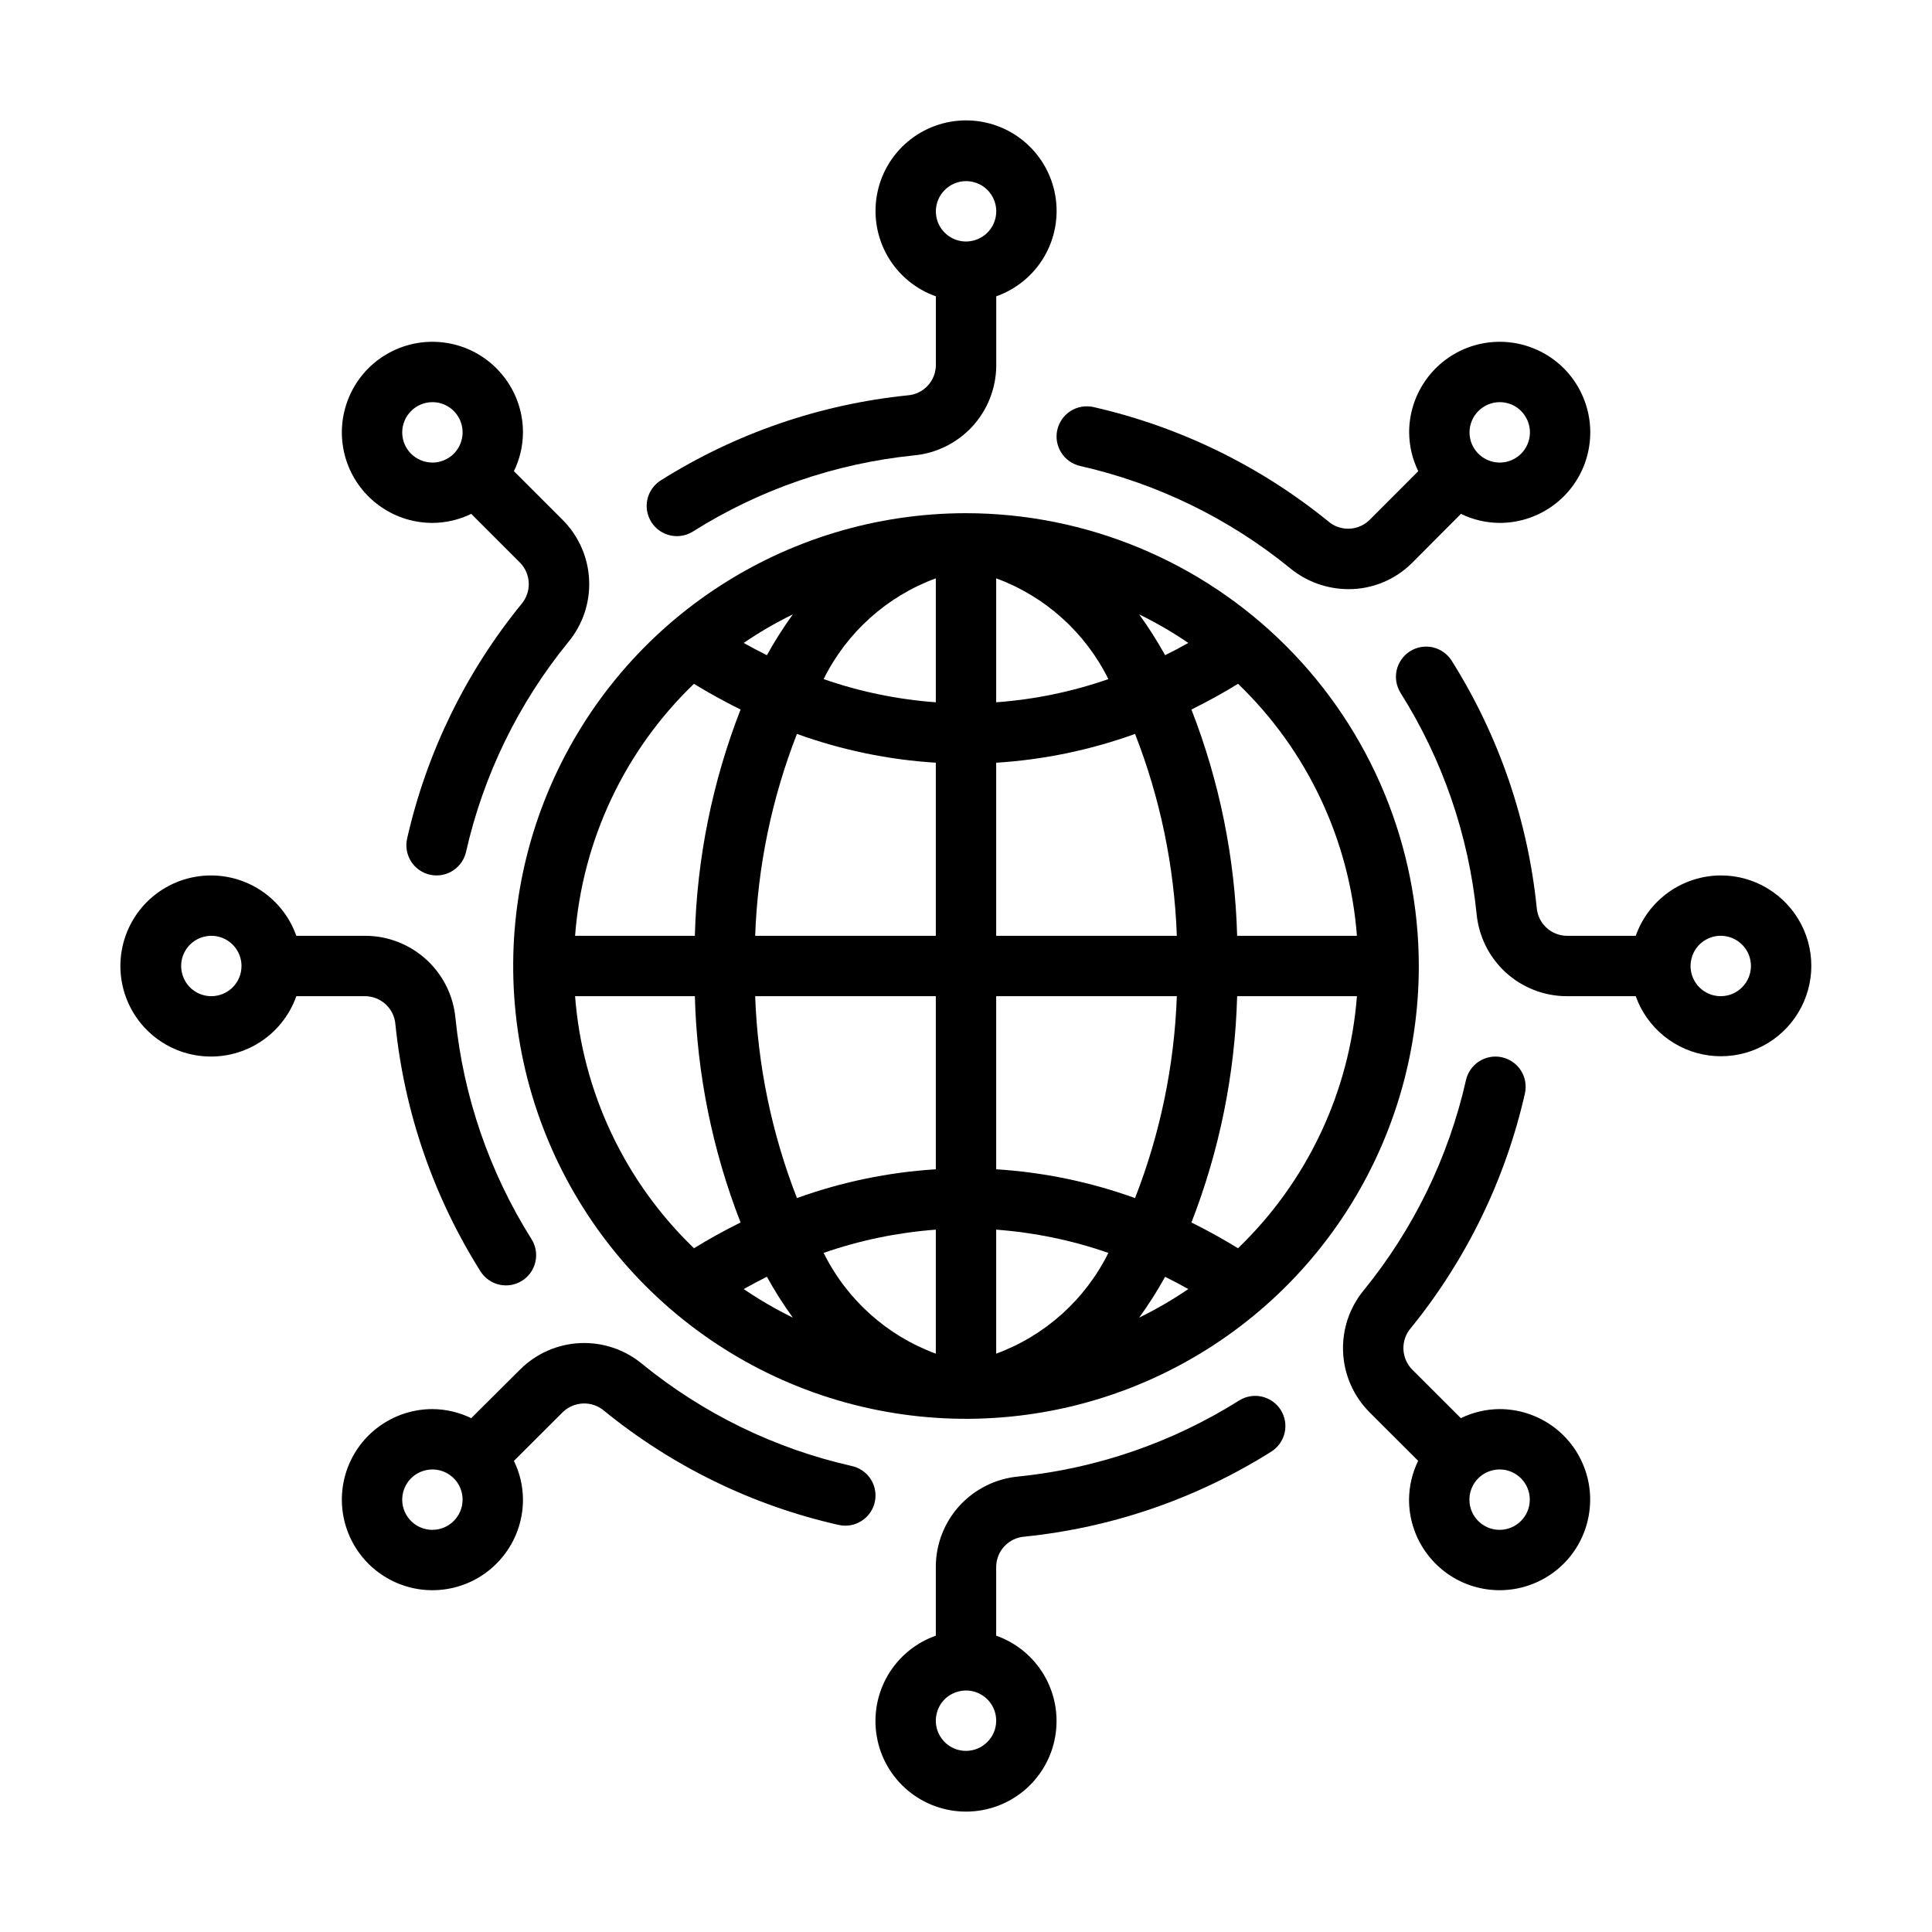
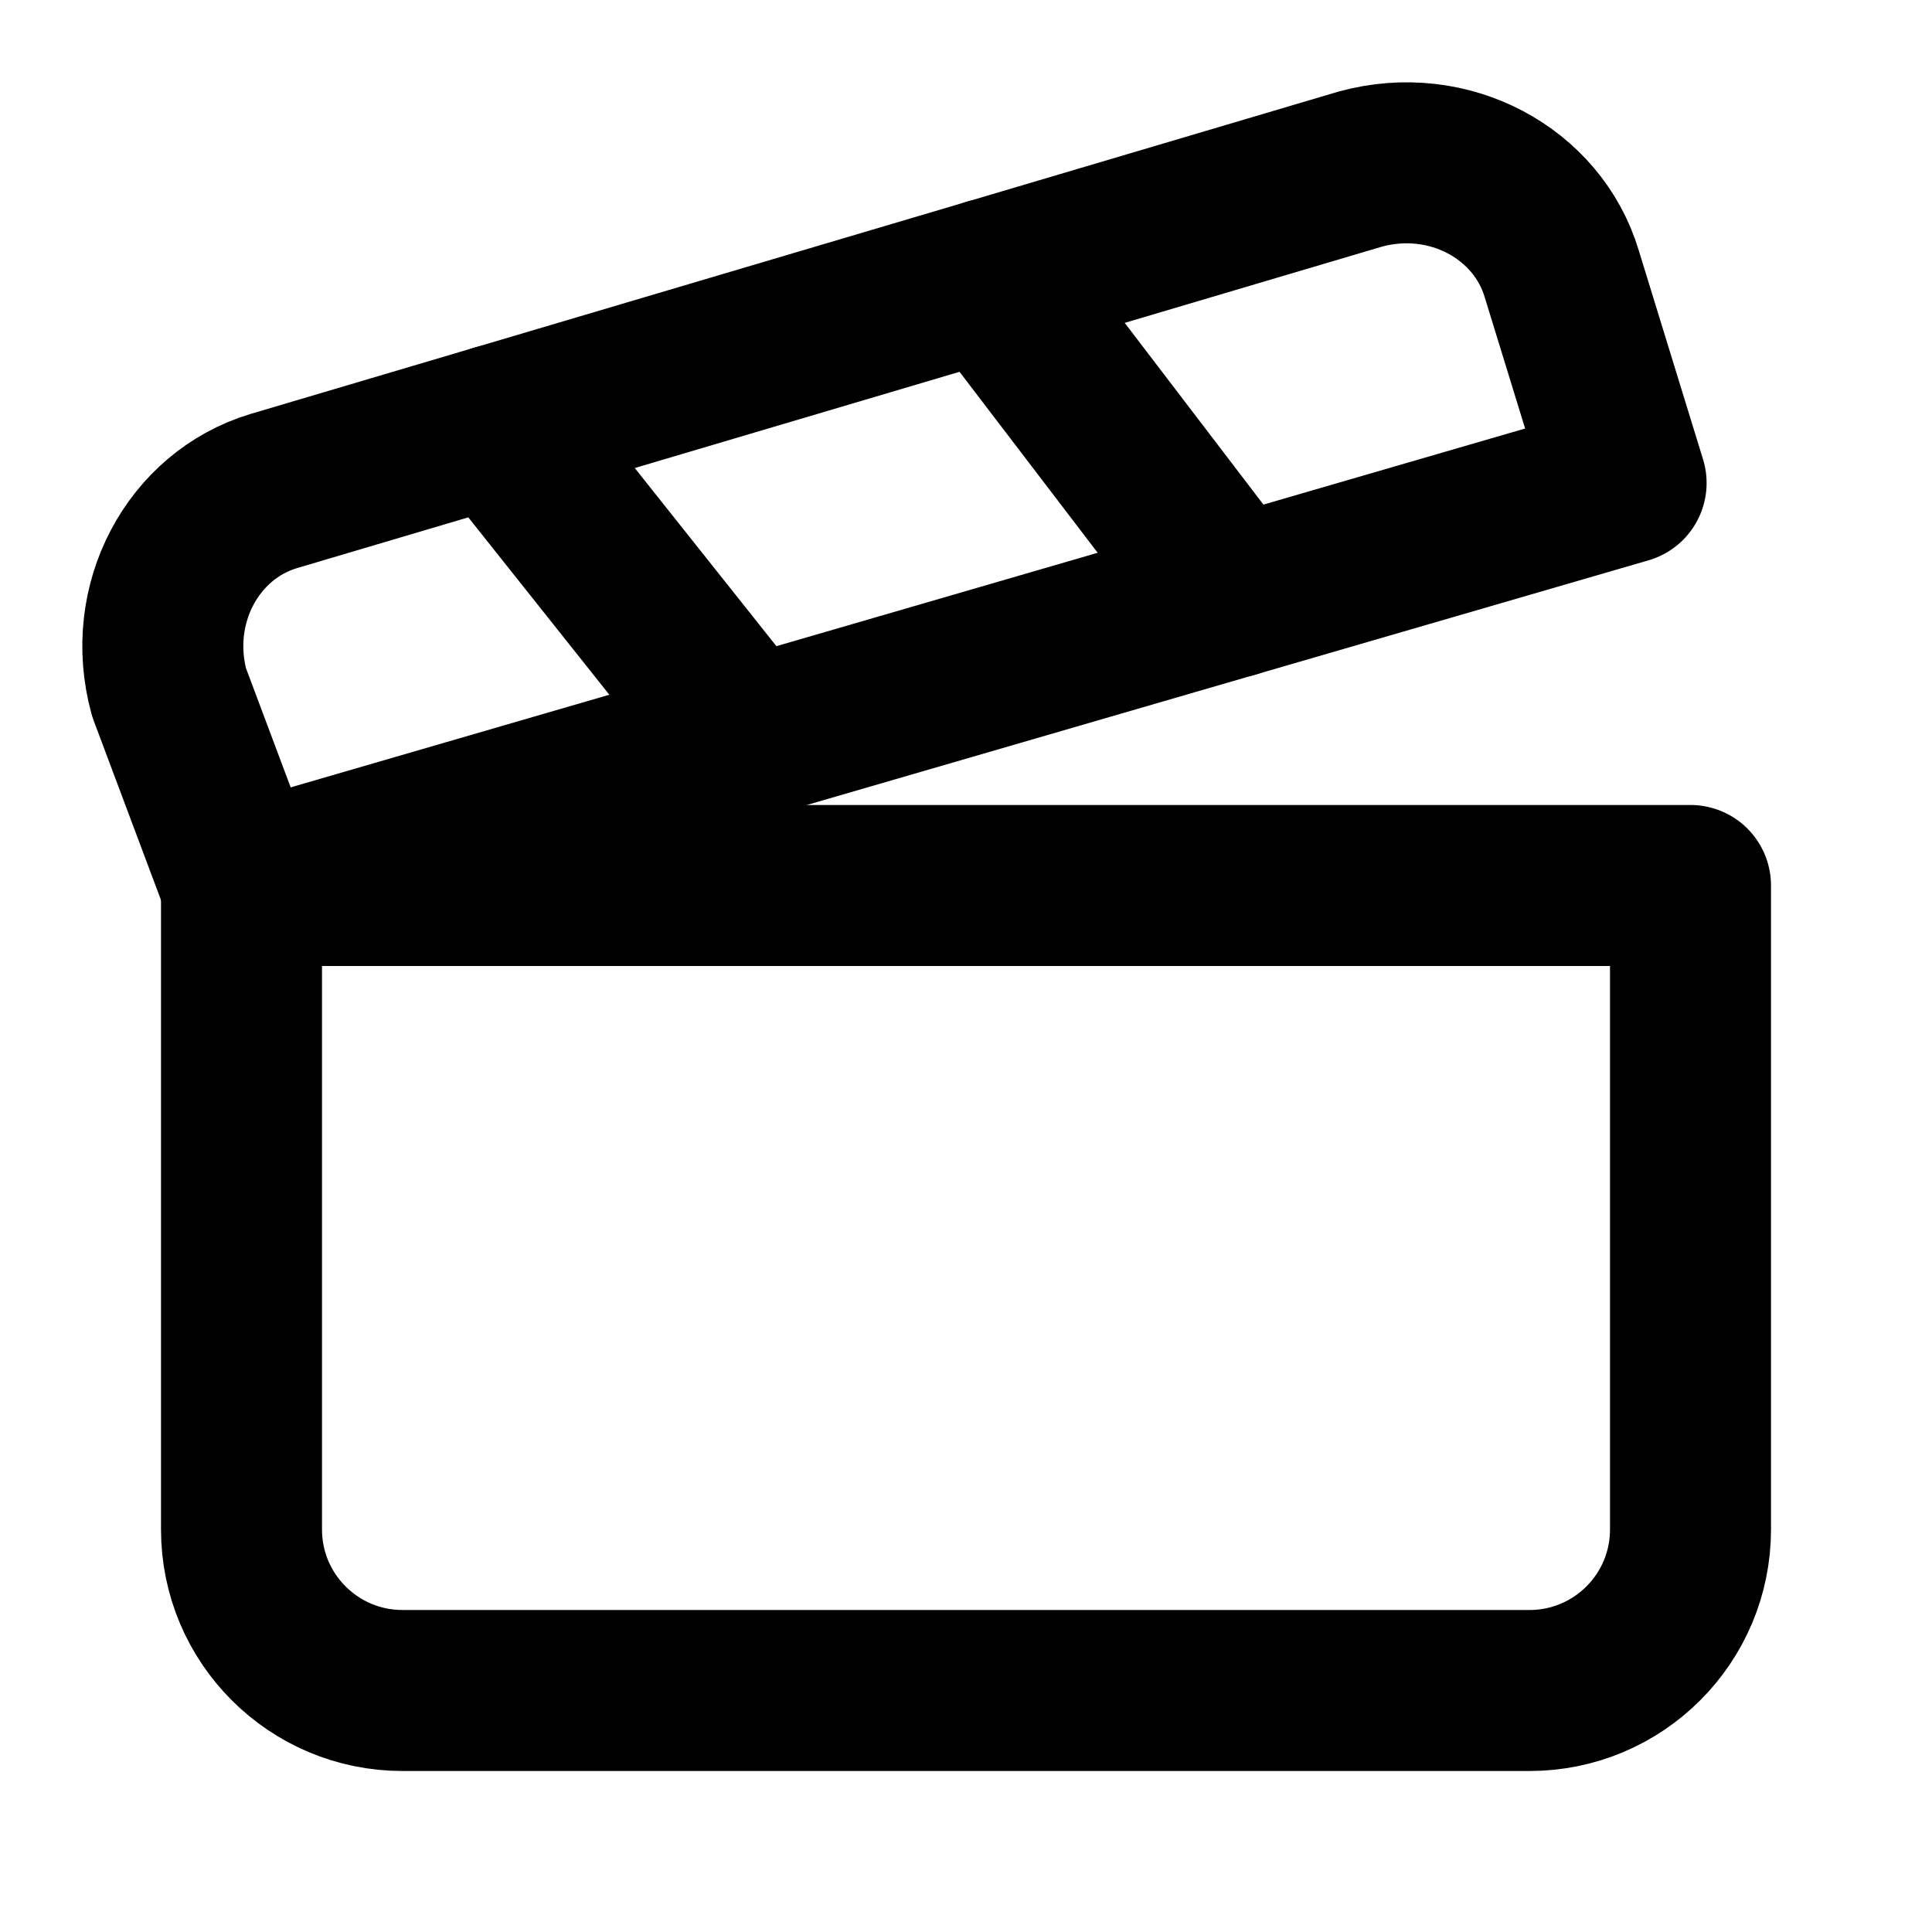
- <svg xmlns="http://www.w3.org/2000/svg" viewBox="0 0 32 32" fill="none" aria-hidden="true">
-   <path d="M16 8.5C14.517 8.5 13.067 8.94 11.833 9.764C10.6 10.588 9.639 11.759 9.071 13.13C8.503 14.5 8.355 16.008 8.644 17.463C8.934 18.918 9.648 20.254 10.697 21.303C11.746 22.352 13.082 23.067 14.537 23.356C15.992 23.645 17.5 23.497 18.87 22.929C20.241 22.361 21.412 21.4 22.236 20.167C23.06 18.933 23.5 17.483 23.5 16C23.498 14.012 22.707 12.105 21.301 10.699C19.895 9.293 17.988 8.502 16 8.5ZM22.475 15.5H20.491C20.456 14.216 20.2 12.948 19.734 11.752C20.014 11.613 20.273 11.47 20.506 11.326C21.652 12.428 22.353 13.914 22.475 15.5ZM16.5 9.579C17.31 9.877 17.975 10.474 18.358 11.248C17.758 11.457 17.134 11.586 16.5 11.632V9.579ZM18.868 10.176C19.15 10.314 19.423 10.472 19.682 10.649C19.56 10.718 19.432 10.786 19.298 10.852C19.168 10.618 19.025 10.392 18.868 10.176ZM15.5 9.579V11.632C14.867 11.586 14.242 11.457 13.642 11.248C14.025 10.474 14.69 9.877 15.5 9.579ZM12.702 10.852C12.568 10.786 12.44 10.718 12.318 10.649C12.577 10.472 12.85 10.314 13.132 10.176C12.975 10.392 12.832 10.618 12.702 10.852ZM15.5 12.633V15.5H12.508C12.549 14.354 12.783 13.223 13.2 12.156C13.94 12.423 14.714 12.584 15.5 12.633ZM15.5 16.5V19.367C14.714 19.416 13.94 19.577 13.2 19.844C12.783 18.776 12.549 17.646 12.508 16.5H15.5ZM15.5 20.367V22.421C14.69 22.123 14.025 21.525 13.642 20.752C14.242 20.543 14.867 20.414 15.5 20.367ZM13.132 21.824C12.85 21.686 12.578 21.528 12.318 21.351C12.44 21.282 12.568 21.214 12.702 21.147C12.832 21.382 12.975 21.608 13.132 21.824ZM16.5 22.421V20.367C17.134 20.414 17.758 20.543 18.358 20.752C17.975 21.525 17.31 22.123 16.5 22.421ZM19.298 21.148C19.432 21.214 19.56 21.282 19.682 21.351C19.422 21.528 19.15 21.686 18.868 21.824C19.025 21.608 19.168 21.382 19.298 21.148ZM16.5 19.367V16.5H19.492C19.451 17.646 19.217 18.776 18.8 19.844C18.06 19.577 17.285 19.416 16.5 19.367ZM16.5 15.5V12.633C17.285 12.584 18.06 12.423 18.8 12.156C19.217 13.223 19.451 14.354 19.492 15.5H16.5ZM11.494 11.326C11.727 11.47 11.986 11.613 12.266 11.752C11.8 12.948 11.543 14.216 11.509 15.5H9.525C9.647 13.914 10.348 12.428 11.494 11.326ZM9.525 16.5H11.509C11.543 17.784 11.8 19.052 12.266 20.248C11.984 20.388 11.727 20.531 11.495 20.675C10.348 19.572 9.647 18.086 9.525 16.5ZM20.505 20.675C20.273 20.531 20.015 20.388 19.734 20.248C20.2 19.052 20.456 17.784 20.491 16.5H22.475C22.353 18.086 21.652 19.572 20.505 20.675Z" fill="currentColor" />
-   <path d="M11.211 8.88C11.306 8.88 11.398 8.853 11.478 8.803C12.584 8.106 13.836 7.676 15.136 7.543C15.508 7.509 15.854 7.337 16.107 7.062C16.359 6.786 16.5 6.426 16.501 6.052V4.908C16.834 4.79 17.116 4.558 17.295 4.253C17.474 3.947 17.539 3.589 17.479 3.24C17.419 2.891 17.238 2.575 16.968 2.347C16.697 2.119 16.355 1.994 16.001 1.994C15.647 1.994 15.305 2.119 15.034 2.347C14.764 2.575 14.582 2.891 14.523 3.24C14.463 3.589 14.528 3.947 14.707 4.253C14.886 4.558 15.167 4.79 15.501 4.908V6.052C15.499 6.178 15.45 6.298 15.364 6.39C15.278 6.482 15.161 6.538 15.036 6.548C13.581 6.696 12.181 7.178 10.944 7.957C10.852 8.015 10.782 8.101 10.743 8.203C10.705 8.304 10.7 8.415 10.731 8.519C10.761 8.623 10.824 8.715 10.911 8.78C10.998 8.845 11.103 8.88 11.211 8.88ZM16.001 3C16.1 3 16.196 3.029 16.279 3.084C16.361 3.139 16.425 3.217 16.463 3.309C16.501 3.4 16.511 3.501 16.491 3.598C16.472 3.695 16.424 3.784 16.354 3.854C16.285 3.923 16.195 3.971 16.098 3.99C16.001 4.01 15.901 4 15.809 3.962C15.718 3.924 15.64 3.86 15.585 3.778C15.53 3.696 15.501 3.599 15.501 3.5C15.501 3.367 15.554 3.24 15.648 3.147C15.741 3.053 15.868 3 16.001 3Z" fill="currentColor" />
-   <path d="M7.162 8.661C7.385 8.66 7.605 8.609 7.805 8.511L8.616 9.322C8.704 9.413 8.754 9.534 8.758 9.66C8.762 9.786 8.718 9.91 8.636 10.006C7.714 11.137 7.066 12.466 6.743 13.89C6.714 14.019 6.737 14.155 6.808 14.267C6.879 14.379 6.991 14.459 7.121 14.488C7.157 14.496 7.194 14.5 7.231 14.5C7.345 14.5 7.455 14.461 7.543 14.39C7.632 14.319 7.694 14.221 7.719 14.11C8.007 12.838 8.586 11.65 9.41 10.638C9.65 10.351 9.774 9.984 9.758 9.61C9.742 9.236 9.587 8.881 9.323 8.615L8.512 7.804C8.61 7.604 8.661 7.384 8.662 7.161C8.662 6.864 8.574 6.574 8.409 6.328C8.244 6.081 8.01 5.889 7.736 5.775C7.462 5.662 7.16 5.632 6.869 5.69C6.579 5.748 6.311 5.891 6.101 6.1C5.892 6.31 5.749 6.578 5.691 6.869C5.633 7.159 5.663 7.461 5.776 7.735C5.89 8.009 6.082 8.244 6.329 8.408C6.575 8.573 6.865 8.661 7.162 8.661ZM7.162 6.661C7.261 6.661 7.358 6.69 7.44 6.745C7.522 6.8 7.586 6.878 7.624 6.97C7.662 7.061 7.672 7.162 7.652 7.259C7.633 7.356 7.586 7.445 7.516 7.515C7.446 7.585 7.357 7.632 7.26 7.652C7.163 7.671 7.062 7.661 6.971 7.623C6.879 7.585 6.801 7.521 6.746 7.439C6.691 7.357 6.662 7.26 6.662 7.161C6.662 7.029 6.715 6.902 6.809 6.808C6.902 6.714 7.03 6.661 7.162 6.661Z" fill="currentColor" />
-   <path d="M6.053 16.5C6.178 16.502 6.299 16.551 6.391 16.637C6.482 16.723 6.539 16.84 6.549 16.965C6.697 18.419 7.179 19.82 7.958 21.057C8.029 21.169 8.141 21.249 8.27 21.278C8.4 21.307 8.535 21.284 8.647 21.213C8.76 21.142 8.839 21.029 8.868 20.9C8.897 20.771 8.874 20.635 8.803 20.523C8.107 19.417 7.676 18.165 7.544 16.865C7.51 16.493 7.338 16.147 7.062 15.894C6.786 15.642 6.427 15.501 6.053 15.5H4.908C4.79 15.166 4.558 14.885 4.253 14.706C3.948 14.527 3.589 14.462 3.24 14.522C2.892 14.581 2.575 14.763 2.347 15.033C2.119 15.304 1.994 15.646 1.994 16C1.994 16.354 2.119 16.696 2.347 16.967C2.575 17.237 2.892 17.419 3.24 17.478C3.589 17.538 3.948 17.473 4.253 17.294C4.558 17.115 4.79 16.834 4.908 16.5H6.053ZM3.5 16.5C3.402 16.5 3.305 16.471 3.223 16.416C3.14 16.361 3.076 16.283 3.039 16.191C3.001 16.1 2.991 15.999 3.01 15.902C3.029 15.806 3.077 15.716 3.147 15.646C3.217 15.576 3.306 15.529 3.403 15.51C3.5 15.49 3.6 15.5 3.692 15.538C3.783 15.576 3.861 15.64 3.916 15.722C3.971 15.804 4 15.901 4 16C4 16.133 3.948 16.26 3.854 16.353C3.76 16.447 3.633 16.5 3.5 16.5Z" fill="currentColor" />
-   <path d="M14.11 24.282C12.837 23.995 11.649 23.416 10.637 22.592C10.35 22.353 9.984 22.23 9.611 22.246C9.237 22.262 8.883 22.417 8.618 22.68L7.805 23.489C7.605 23.392 7.385 23.34 7.162 23.339C6.865 23.339 6.575 23.427 6.329 23.592C6.082 23.756 5.89 23.991 5.776 24.265C5.663 24.539 5.633 24.84 5.691 25.131C5.749 25.422 5.892 25.69 6.101 25.899C6.311 26.109 6.579 26.252 6.869 26.31C7.16 26.368 7.462 26.338 7.736 26.225C8.01 26.111 8.244 25.919 8.409 25.672C8.574 25.426 8.662 25.136 8.662 24.839C8.661 24.616 8.61 24.397 8.512 24.197L9.324 23.387C9.415 23.3 9.535 23.25 9.661 23.246C9.787 23.242 9.91 23.285 10.006 23.367C11.138 24.289 12.468 24.937 13.892 25.258C13.928 25.266 13.965 25.27 14.001 25.27C14.125 25.27 14.243 25.224 14.335 25.142C14.427 25.06 14.485 24.947 14.498 24.825C14.512 24.702 14.479 24.579 14.408 24.479C14.336 24.379 14.23 24.309 14.11 24.282ZM7.162 25.339C7.063 25.339 6.967 25.31 6.884 25.255C6.802 25.2 6.738 25.122 6.7 25.03C6.662 24.939 6.652 24.838 6.672 24.741C6.691 24.644 6.739 24.555 6.809 24.485C6.878 24.415 6.968 24.368 7.065 24.349C7.162 24.329 7.262 24.339 7.353 24.377C7.445 24.415 7.523 24.479 7.578 24.561C7.633 24.643 7.662 24.74 7.662 24.839C7.662 24.971 7.609 25.099 7.515 25.192C7.422 25.286 7.295 25.339 7.162 25.339Z" fill="currentColor" />
-   <path d="M20.523 23.197C19.417 23.893 18.165 24.324 16.865 24.456C16.493 24.491 16.147 24.663 15.894 24.938C15.642 25.214 15.501 25.574 15.5 25.948V27.092C15.166 27.21 14.885 27.442 14.706 27.747C14.527 28.052 14.462 28.411 14.522 28.76C14.581 29.109 14.763 29.425 15.033 29.653C15.304 29.881 15.646 30.006 16 30.006C16.354 30.006 16.696 29.881 16.967 29.653C17.237 29.425 17.419 29.109 17.478 28.76C17.538 28.411 17.473 28.052 17.294 27.747C17.115 27.442 16.834 27.21 16.5 27.092V25.948C16.502 25.822 16.551 25.701 16.637 25.61C16.723 25.518 16.84 25.462 16.965 25.452C18.419 25.304 19.82 24.822 21.057 24.043C21.169 23.972 21.249 23.859 21.278 23.73C21.307 23.601 21.284 23.465 21.213 23.353C21.142 23.241 21.029 23.162 20.9 23.132C20.771 23.103 20.635 23.127 20.523 23.197ZM16 29C15.901 29 15.804 28.971 15.722 28.916C15.64 28.861 15.576 28.783 15.538 28.691C15.5 28.6 15.49 28.499 15.51 28.402C15.529 28.305 15.576 28.216 15.646 28.146C15.716 28.076 15.806 28.029 15.902 28.01C15.999 27.99 16.1 28 16.191 28.038C16.283 28.076 16.361 28.14 16.416 28.222C16.471 28.304 16.5 28.401 16.5 28.5C16.5 28.633 16.447 28.76 16.353 28.853C16.26 28.947 16.133 29 16 29Z" fill="currentColor" />
-   <path d="M24.838 23.339C24.616 23.34 24.396 23.392 24.196 23.489L23.387 22.681C23.3 22.59 23.249 22.47 23.245 22.344C23.241 22.218 23.284 22.095 23.366 21.999C24.288 20.865 24.935 19.534 25.258 18.109C25.286 17.98 25.263 17.844 25.192 17.732C25.12 17.62 25.008 17.541 24.878 17.512C24.749 17.483 24.613 17.507 24.501 17.578C24.389 17.649 24.31 17.762 24.281 17.891C23.993 19.165 23.414 20.355 22.59 21.368C22.352 21.656 22.229 22.022 22.246 22.395C22.262 22.769 22.417 23.122 22.68 23.388L23.489 24.196C23.391 24.396 23.34 24.616 23.338 24.839C23.338 25.136 23.426 25.426 23.591 25.672C23.756 25.919 23.99 26.111 24.264 26.225C24.538 26.338 24.84 26.368 25.131 26.31C25.422 26.252 25.689 26.109 25.899 25.9C26.109 25.69 26.252 25.422 26.309 25.131C26.367 24.841 26.338 24.539 26.224 24.265C26.111 23.991 25.918 23.756 25.672 23.592C25.425 23.427 25.135 23.339 24.838 23.339ZM24.838 25.339C24.739 25.339 24.643 25.31 24.561 25.255C24.478 25.2 24.414 25.122 24.376 25.03C24.338 24.939 24.329 24.838 24.348 24.741C24.367 24.644 24.415 24.555 24.485 24.485C24.555 24.415 24.644 24.368 24.741 24.349C24.838 24.329 24.938 24.339 25.03 24.377C25.121 24.415 25.199 24.479 25.254 24.561C25.309 24.643 25.338 24.74 25.338 24.839C25.338 24.971 25.285 25.099 25.192 25.192C25.098 25.286 24.971 25.339 24.838 25.339Z" fill="currentColor" />
-   <path d="M28.501 14.5C28.192 14.501 27.89 14.598 27.638 14.777C27.386 14.956 27.196 15.208 27.093 15.5H25.949C25.823 15.498 25.703 15.449 25.611 15.363C25.519 15.277 25.463 15.16 25.453 15.035C25.305 13.581 24.823 12.18 24.044 10.943C23.973 10.831 23.86 10.751 23.731 10.722C23.602 10.693 23.466 10.716 23.354 10.787C23.242 10.858 23.163 10.971 23.133 11.1C23.104 11.229 23.128 11.365 23.198 11.477C23.895 12.583 24.325 13.835 24.457 15.135C24.492 15.507 24.663 15.853 24.939 16.106C25.215 16.358 25.575 16.499 25.949 16.5H27.093C27.185 16.759 27.347 16.987 27.56 17.16C27.773 17.333 28.029 17.444 28.301 17.481C28.573 17.518 28.85 17.48 29.102 17.37C29.353 17.26 29.57 17.084 29.728 16.859C29.886 16.635 29.979 16.371 29.998 16.097C30.016 15.823 29.959 15.55 29.832 15.306C29.705 15.063 29.514 14.859 29.279 14.717C29.045 14.574 28.775 14.499 28.501 14.5ZM28.501 16.5C28.402 16.5 28.305 16.471 28.223 16.416C28.141 16.361 28.077 16.283 28.039 16.191C28.001 16.1 27.991 15.999 28.011 15.902C28.03 15.805 28.077 15.716 28.147 15.646C28.217 15.576 28.306 15.529 28.403 15.509C28.5 15.49 28.601 15.5 28.692 15.538C28.784 15.576 28.862 15.64 28.917 15.722C28.972 15.804 29.001 15.901 29.001 16C29.001 16.133 28.948 16.26 28.854 16.353C28.761 16.447 28.634 16.5 28.501 16.5Z" fill="currentColor" />
-   <path d="M17.891 7.718C19.165 8.007 20.355 8.586 21.368 9.411C21.64 9.635 21.983 9.758 22.336 9.758C22.532 9.759 22.726 9.72 22.907 9.645C23.088 9.57 23.252 9.46 23.391 9.321L24.198 8.511C24.398 8.609 24.617 8.66 24.84 8.661C25.137 8.661 25.427 8.573 25.673 8.408C25.92 8.244 26.112 8.009 26.226 7.735C26.339 7.461 26.369 7.159 26.311 6.869C26.253 6.578 26.11 6.31 25.901 6.1C25.691 5.891 25.424 5.748 25.133 5.69C24.842 5.632 24.54 5.662 24.266 5.775C23.992 5.889 23.758 6.081 23.593 6.328C23.428 6.574 23.34 6.864 23.34 7.161C23.341 7.384 23.393 7.604 23.491 7.804L22.682 8.614C22.592 8.702 22.471 8.753 22.345 8.757C22.219 8.761 22.096 8.718 22 8.635C20.866 7.714 19.536 7.066 18.111 6.742C18.047 6.728 17.981 6.726 17.916 6.737C17.851 6.748 17.789 6.772 17.733 6.807C17.678 6.842 17.63 6.887 17.592 6.941C17.554 6.995 17.527 7.056 17.512 7.12C17.498 7.184 17.496 7.25 17.507 7.315C17.519 7.38 17.543 7.442 17.578 7.497C17.613 7.553 17.659 7.601 17.713 7.639C17.766 7.677 17.827 7.703 17.891 7.718ZM24.84 6.661C24.939 6.661 25.036 6.69 25.118 6.745C25.2 6.8 25.264 6.878 25.302 6.97C25.34 7.061 25.35 7.162 25.331 7.259C25.311 7.356 25.264 7.445 25.194 7.515C25.124 7.585 25.035 7.632 24.938 7.652C24.841 7.671 24.74 7.661 24.649 7.623C24.557 7.585 24.479 7.521 24.424 7.439C24.369 7.357 24.34 7.26 24.34 7.161C24.34 7.029 24.393 6.901 24.487 6.808C24.581 6.714 24.707 6.661 24.84 6.661Z" fill="currentColor" />
+ <svg xmlns="http://www.w3.org/2000/svg" width="24" height="24" viewBox="0 0 24 24" fill="none" stroke="currentColor" stroke-width="2" stroke-linecap="round" stroke-linejoin="round">
+   <path d="m12.296 3.464 3.02 3.956" />
+   <path d="M20.2 6 3 11l-.9-2.4c-.3-1.1.3-2.2 1.3-2.5l13.5-4c1.1-.3 2.2.3 2.5 1.3z" />
+   <path d="M3 11h18v8a2 2 0 0 1-2 2H5a2 2 0 0 1-2-2z" />
+   <path d="m6.18 5.276 3.1 3.899" />
</svg>
